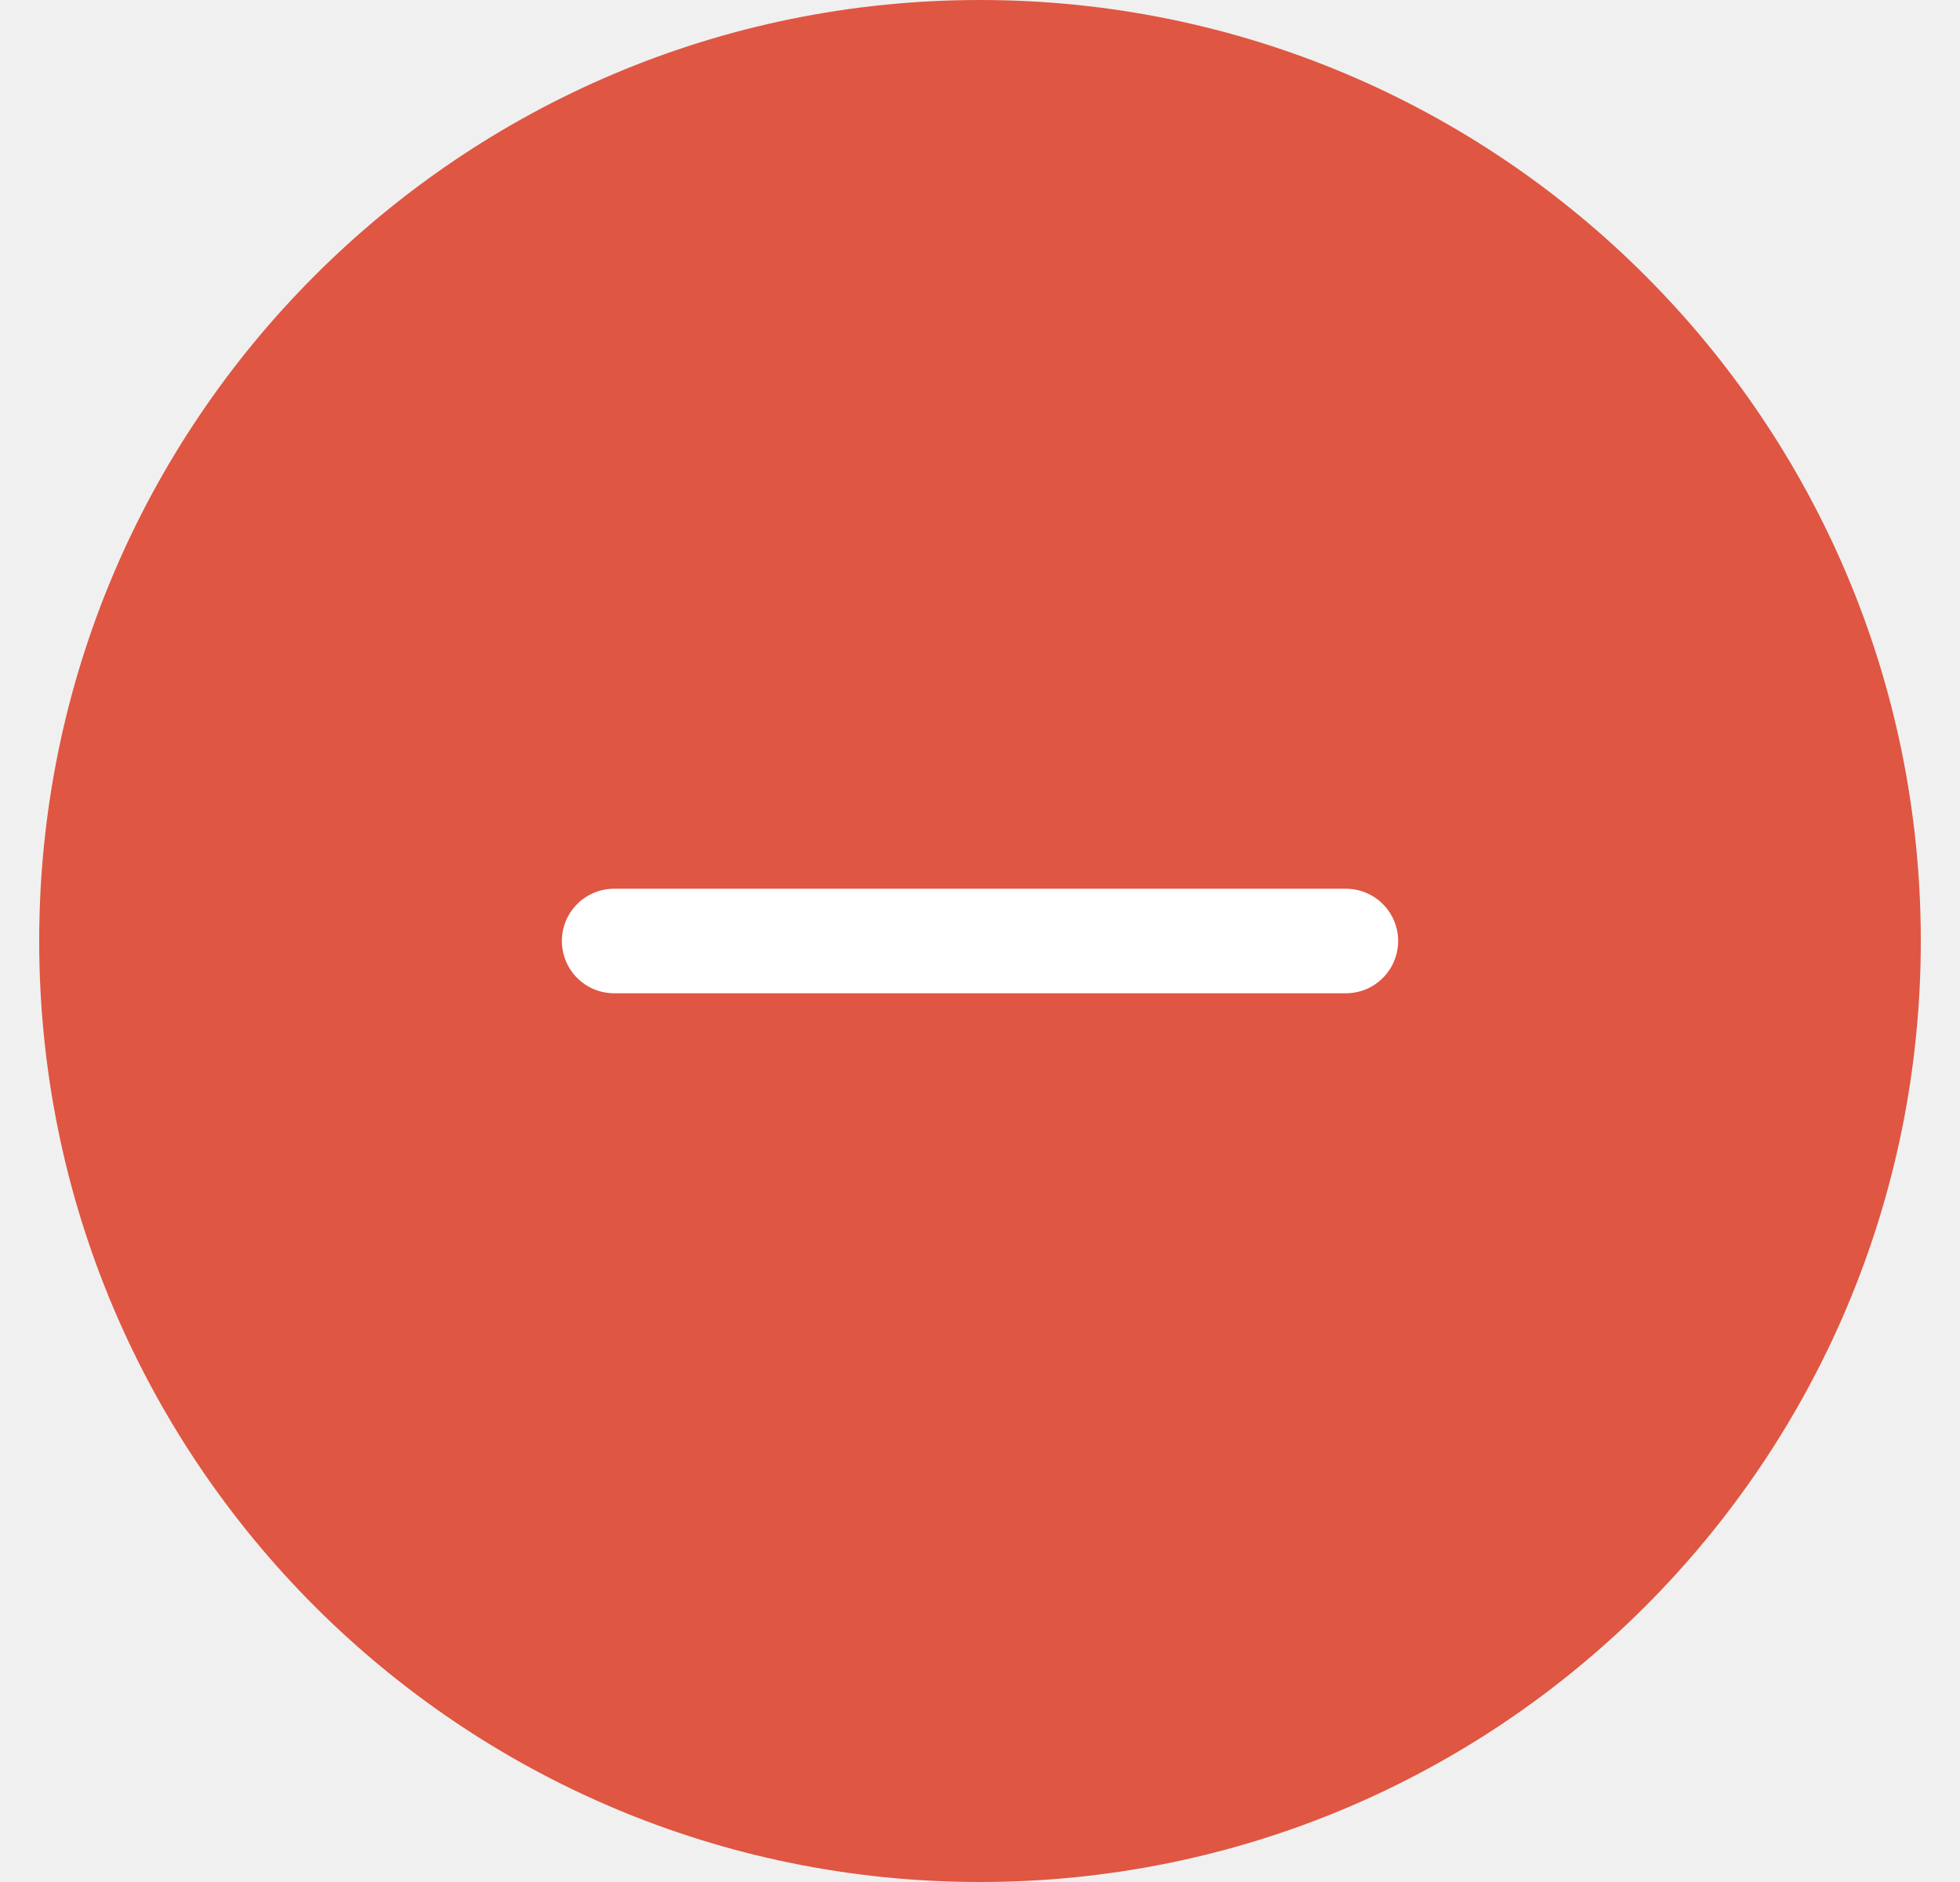
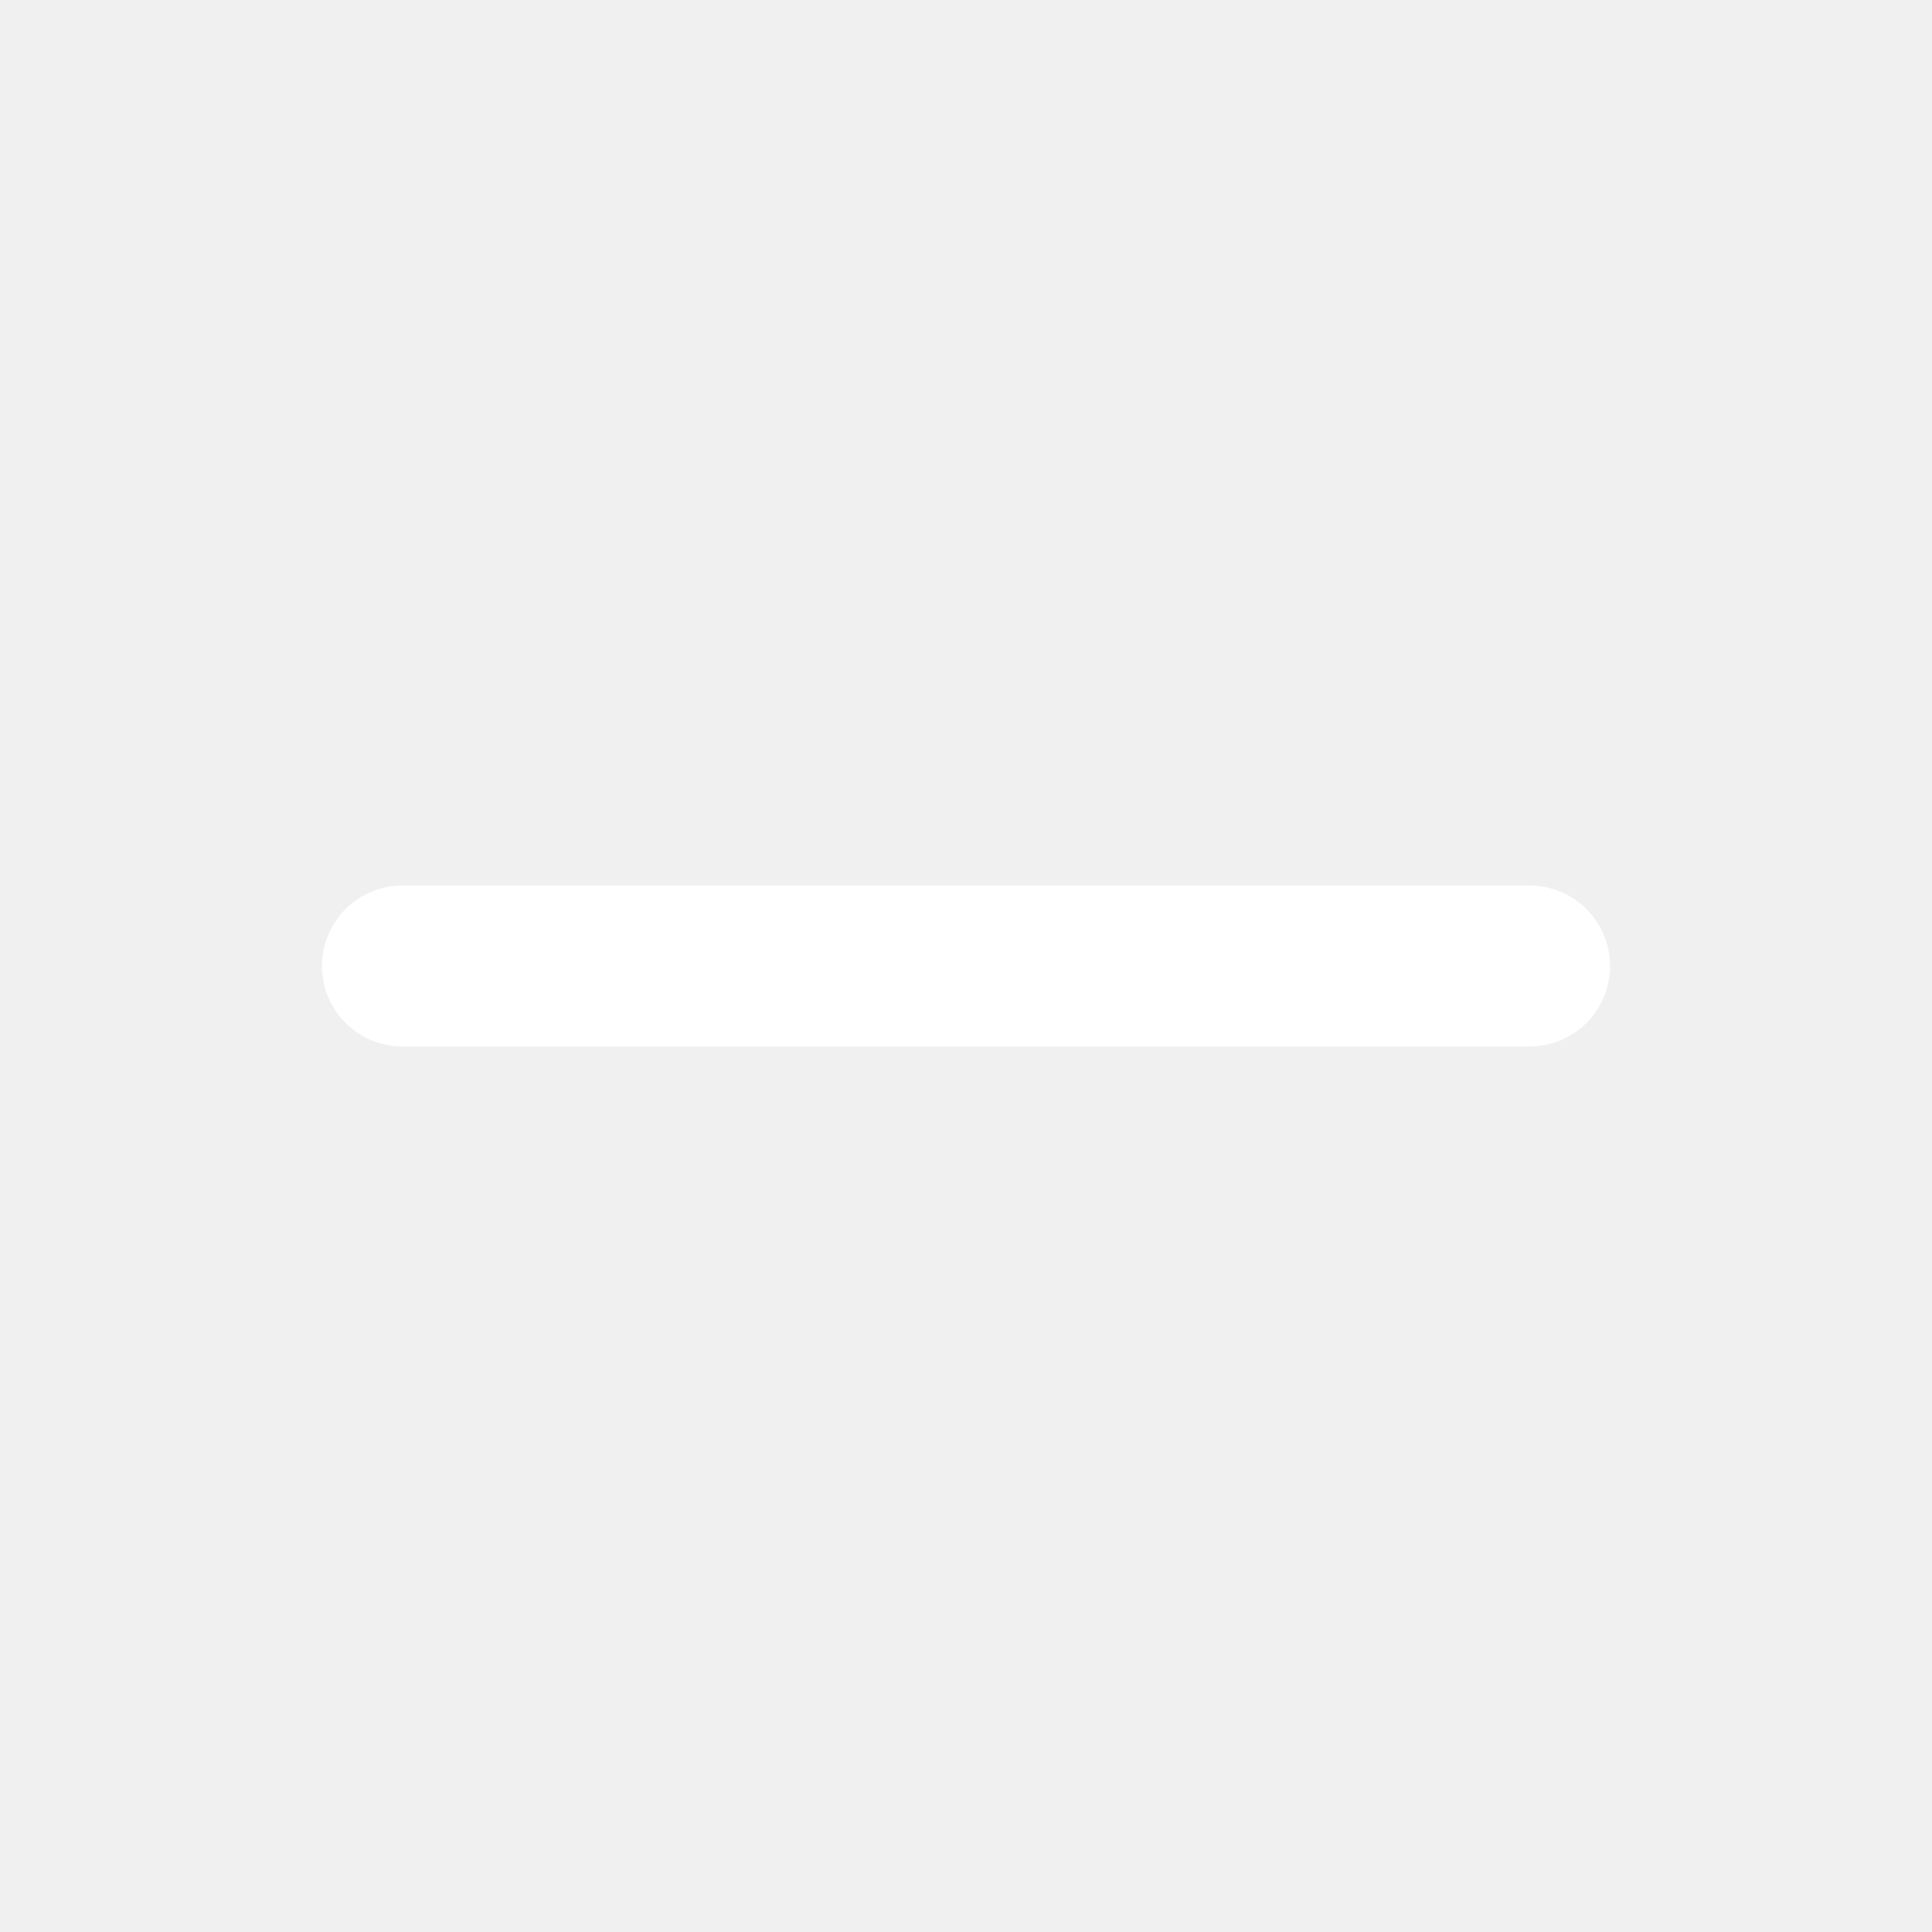
- <svg xmlns="http://www.w3.org/2000/svg" width="25" height="24" viewBox="0 0 25 24" fill="none">
-   <circle cx="12.5" cy="12" r="12" fill="#DF5642" />
-   <path d="M7.833 12H17.167" stroke="white" stroke-width="1.333" stroke-linecap="round" stroke-linejoin="round" />
+ <svg xmlns="http://www.w3.org/2000/svg" width="16" height="16" viewBox="0 0 16 16" fill="none">
+   <path d="M3.333 8H12.667" stroke="white" stroke-width="1.333" stroke-linecap="round" stroke-linejoin="round" />
</svg>
